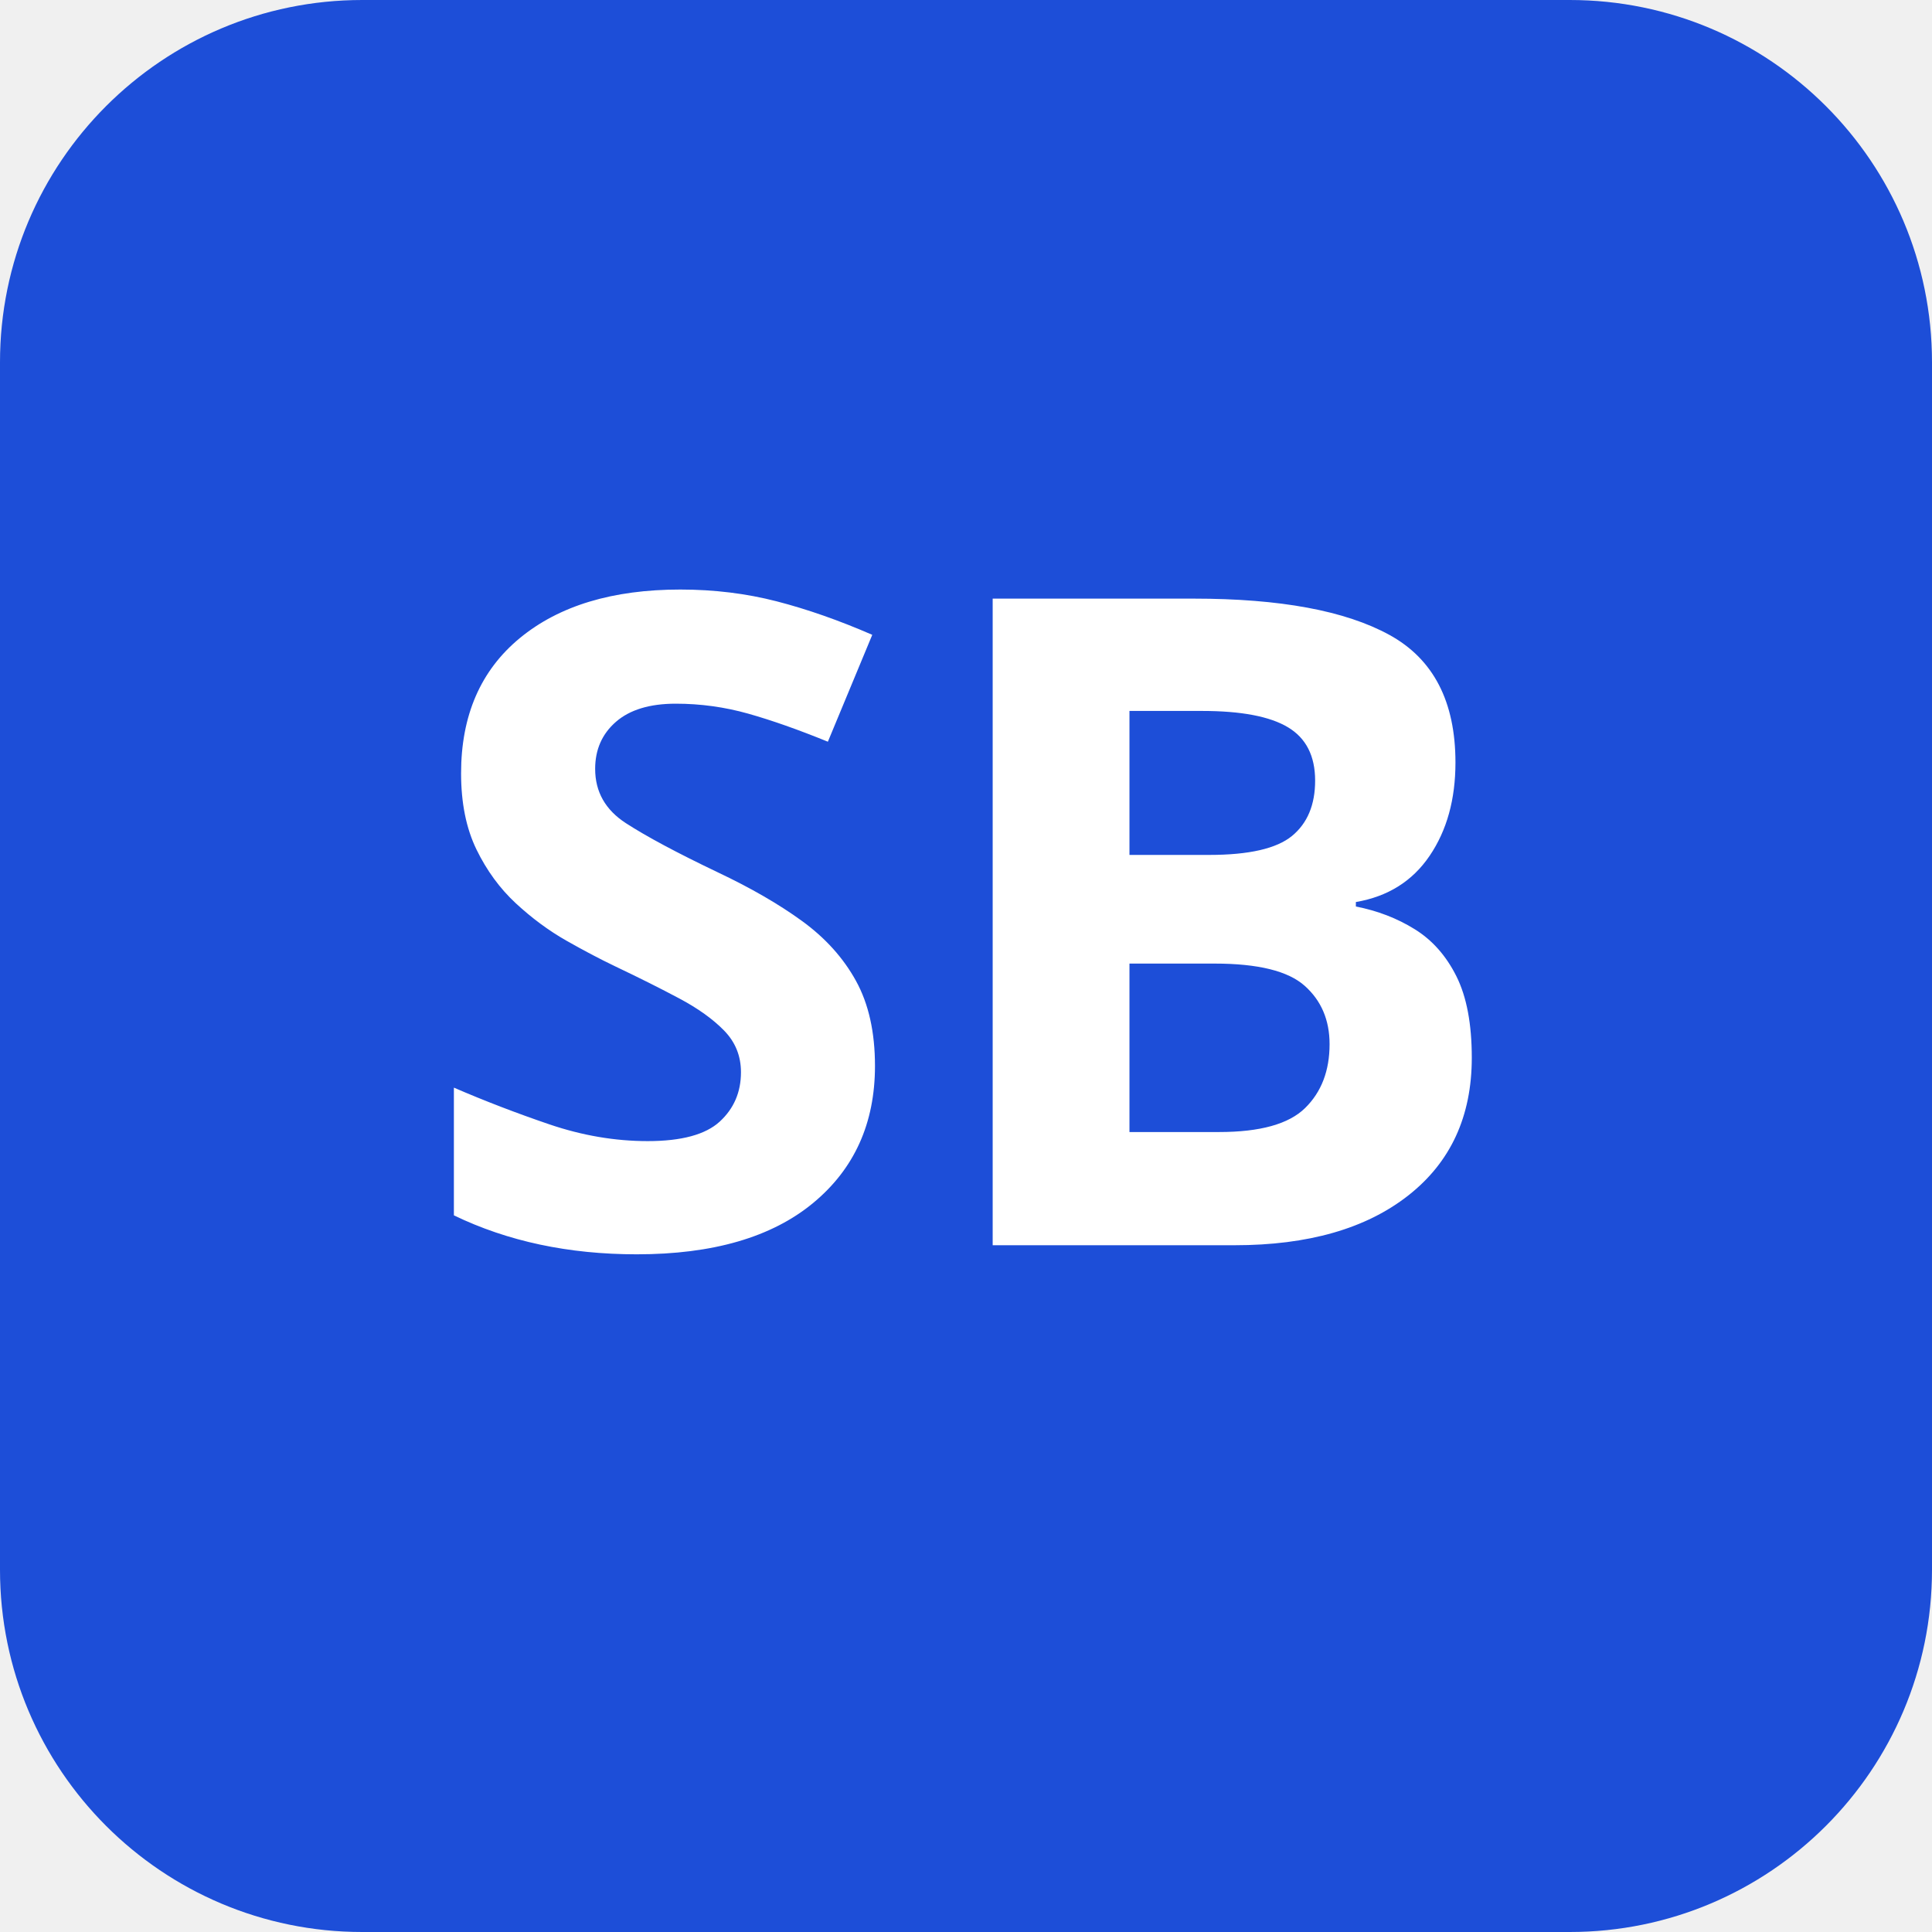
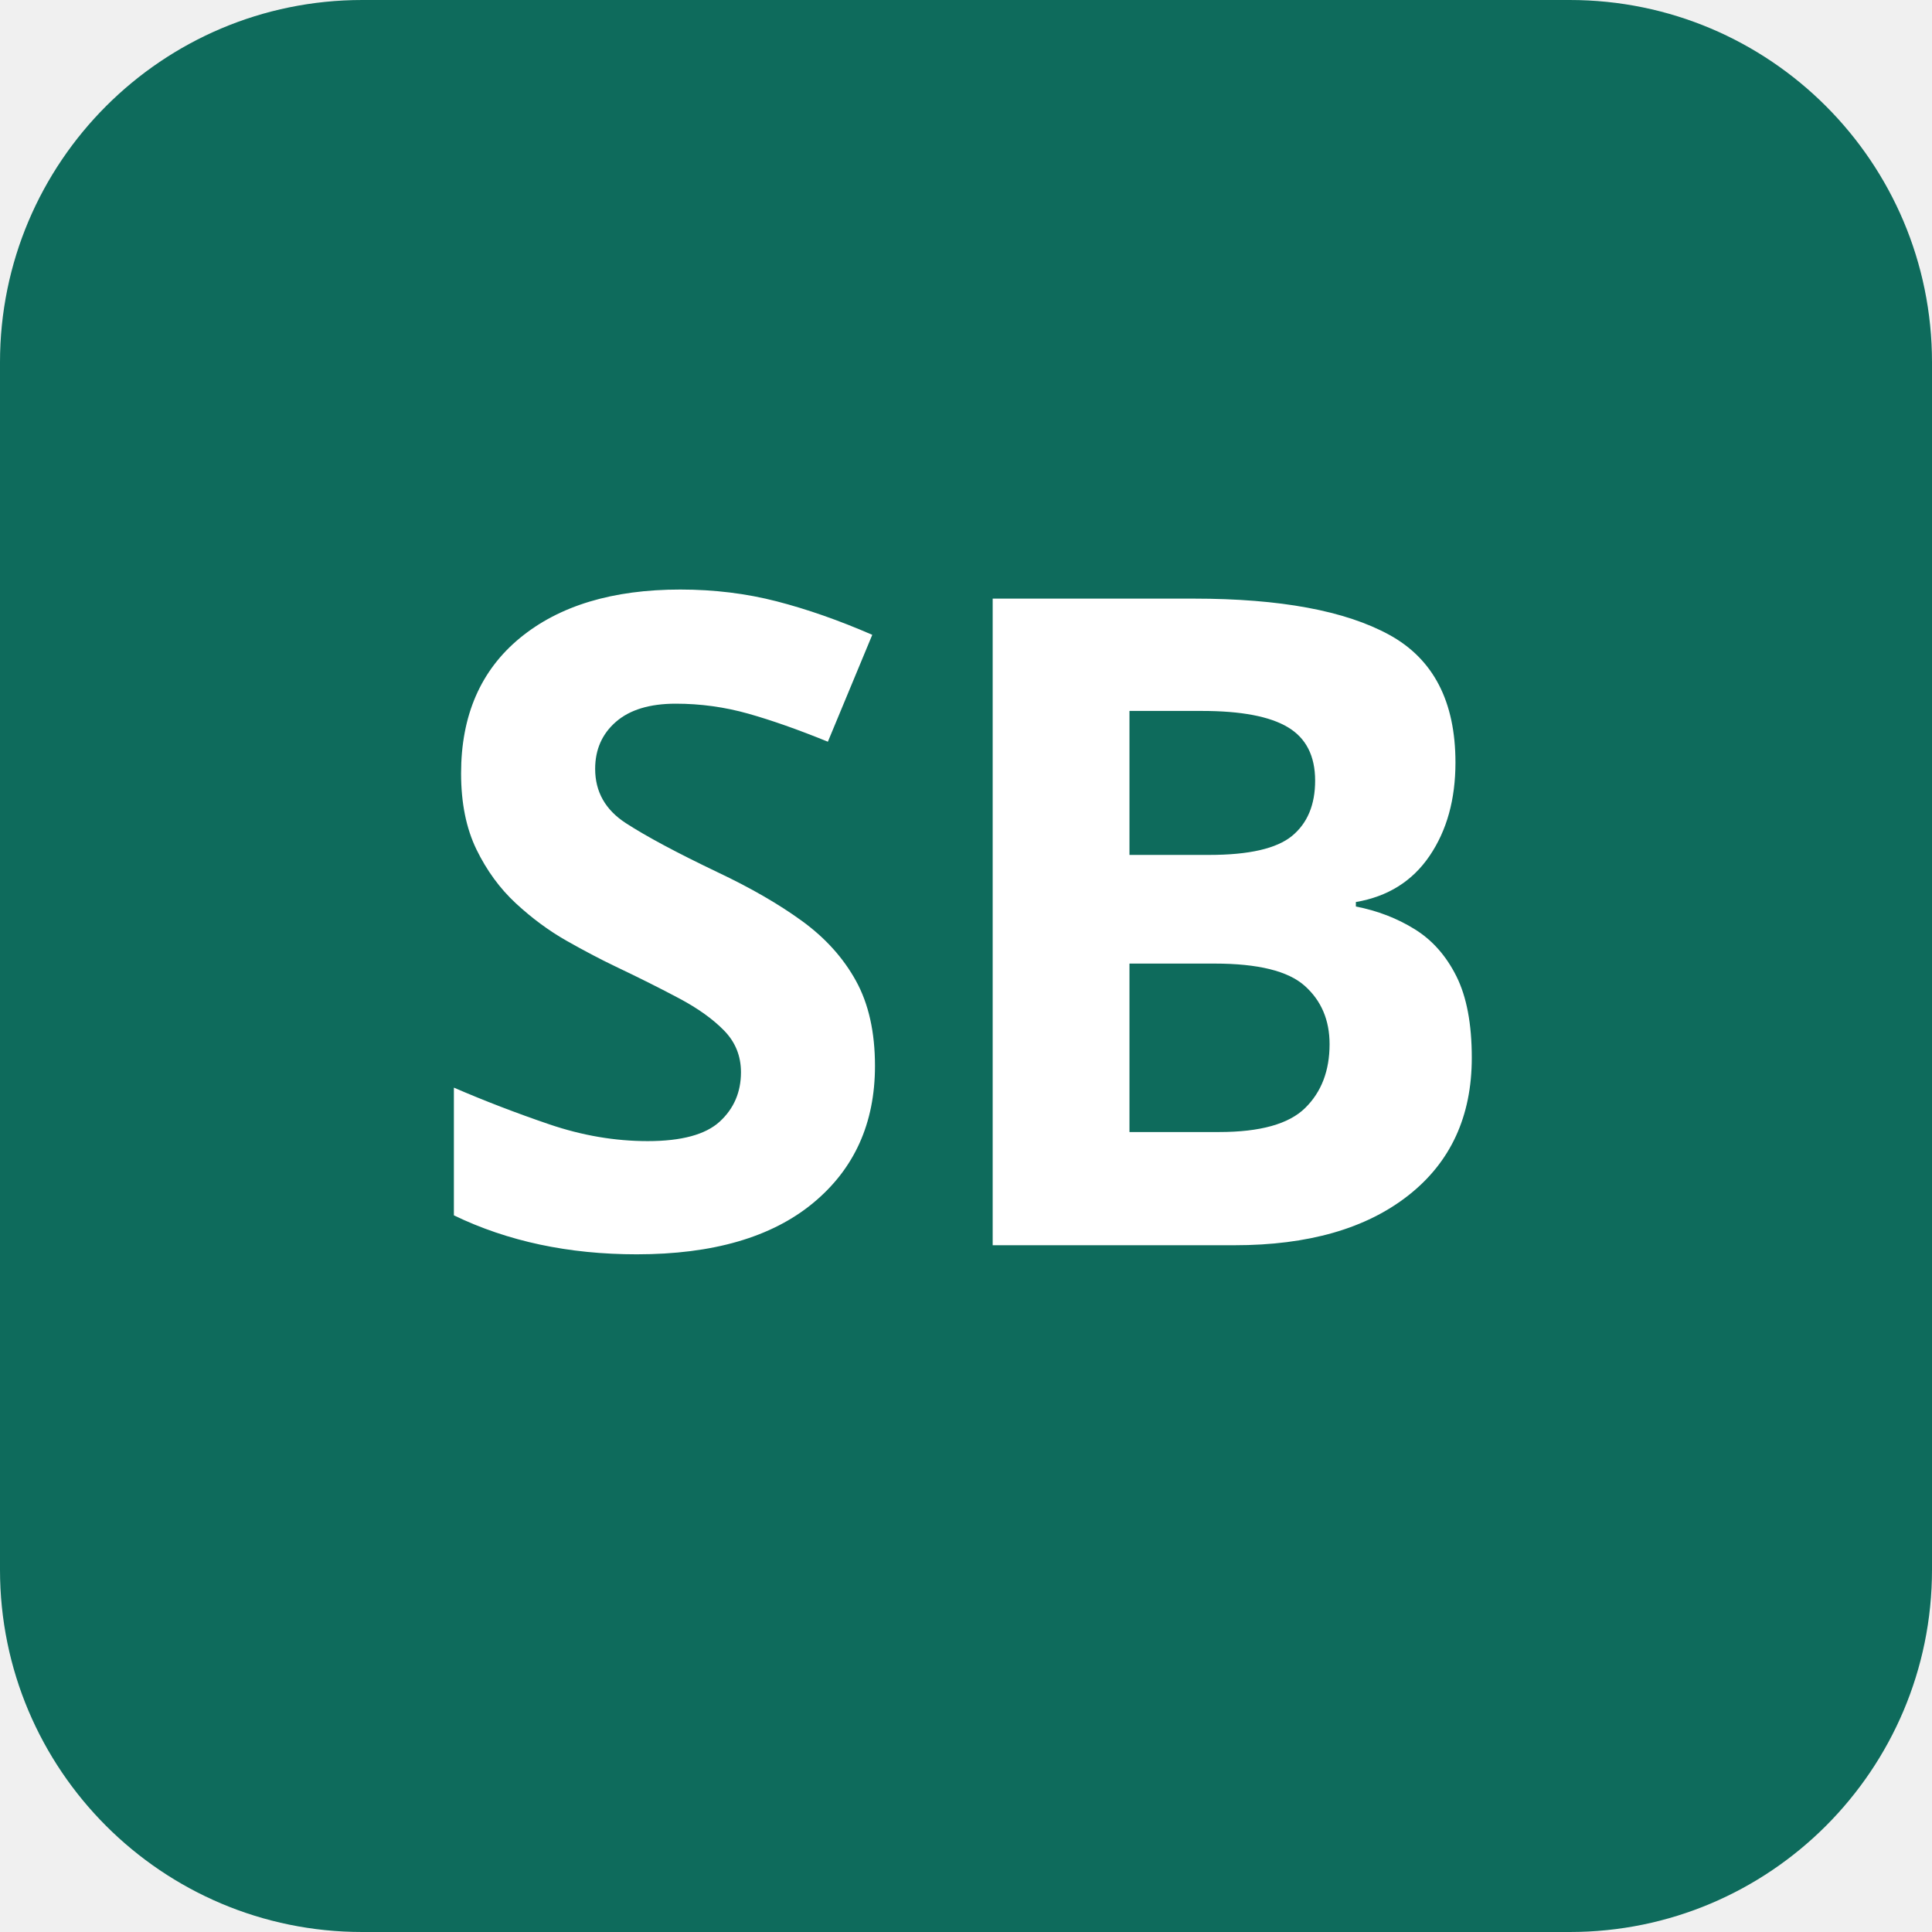
<svg xmlns="http://www.w3.org/2000/svg" viewBox="0 0 512 512">
-   <rect width="512" height="512" rx="96" fill="#1d4ed8" />
+   <rect width="512" height="512" rx="96" fill="#0e6b5c" />
  <text x="256" y="330" font-family="system-ui, sans-serif" font-size="240" font-weight="700" fill="#fff" text-anchor="middle">SB</text>
</svg>
